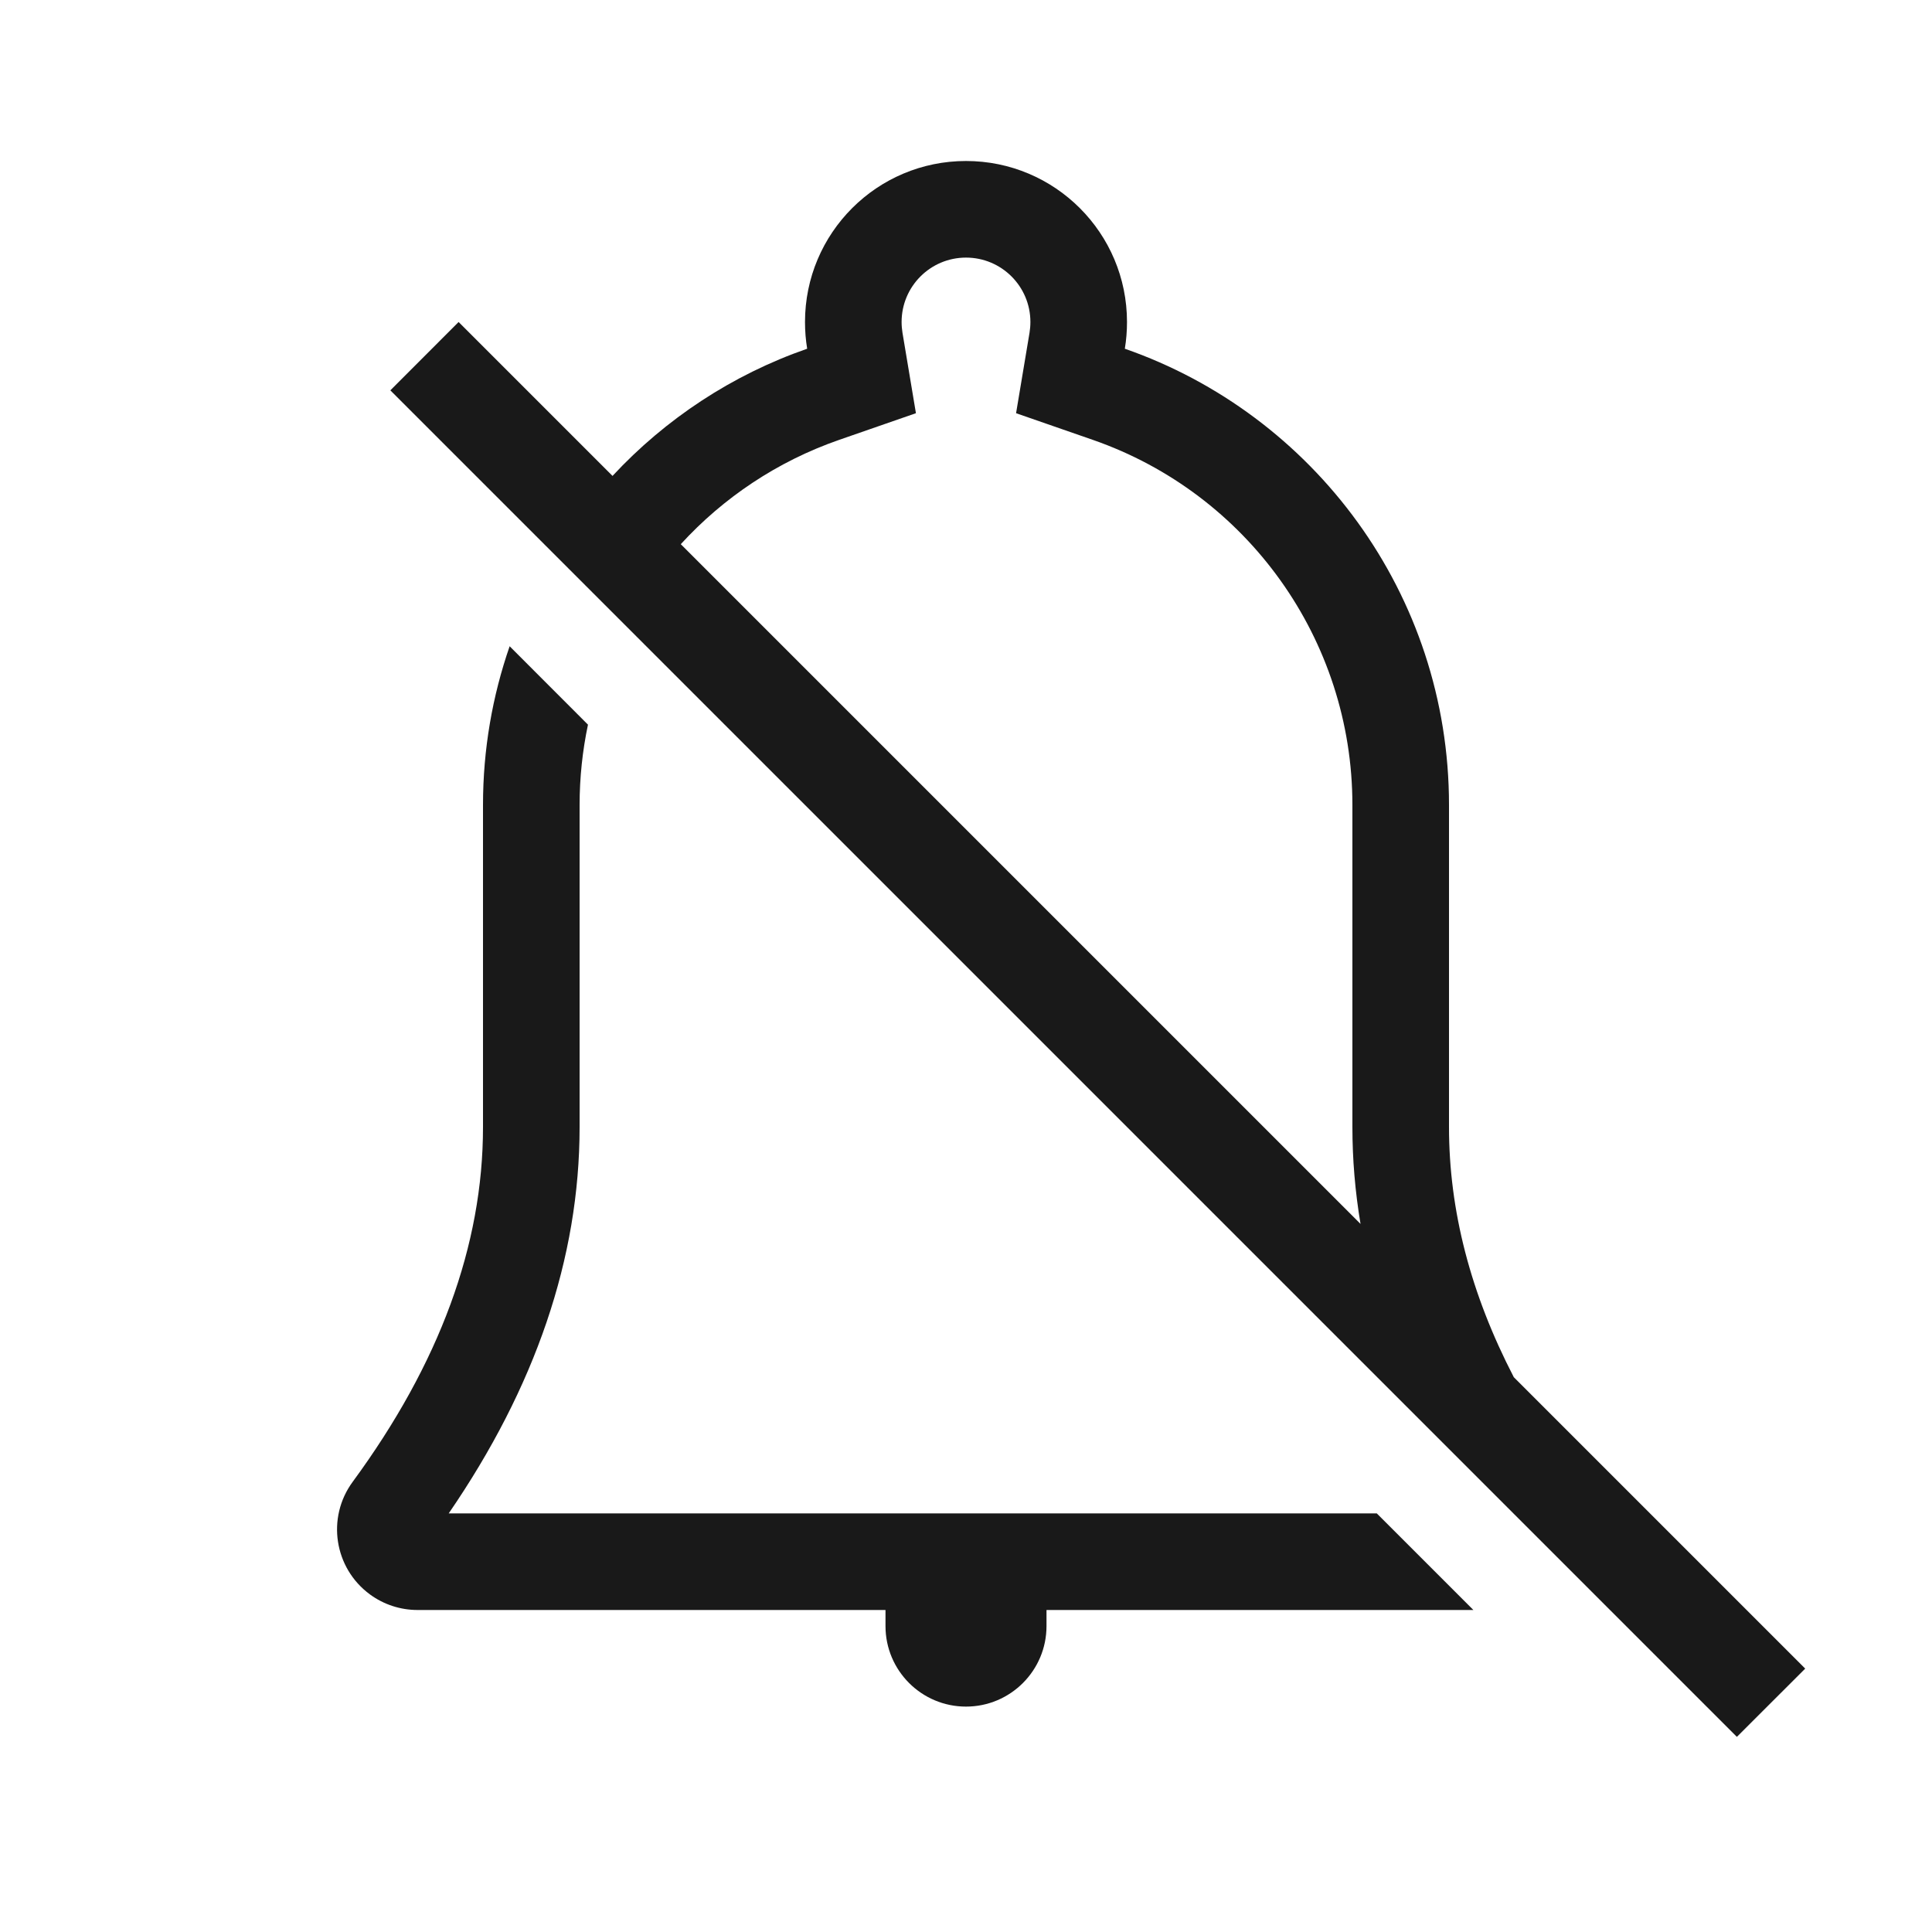
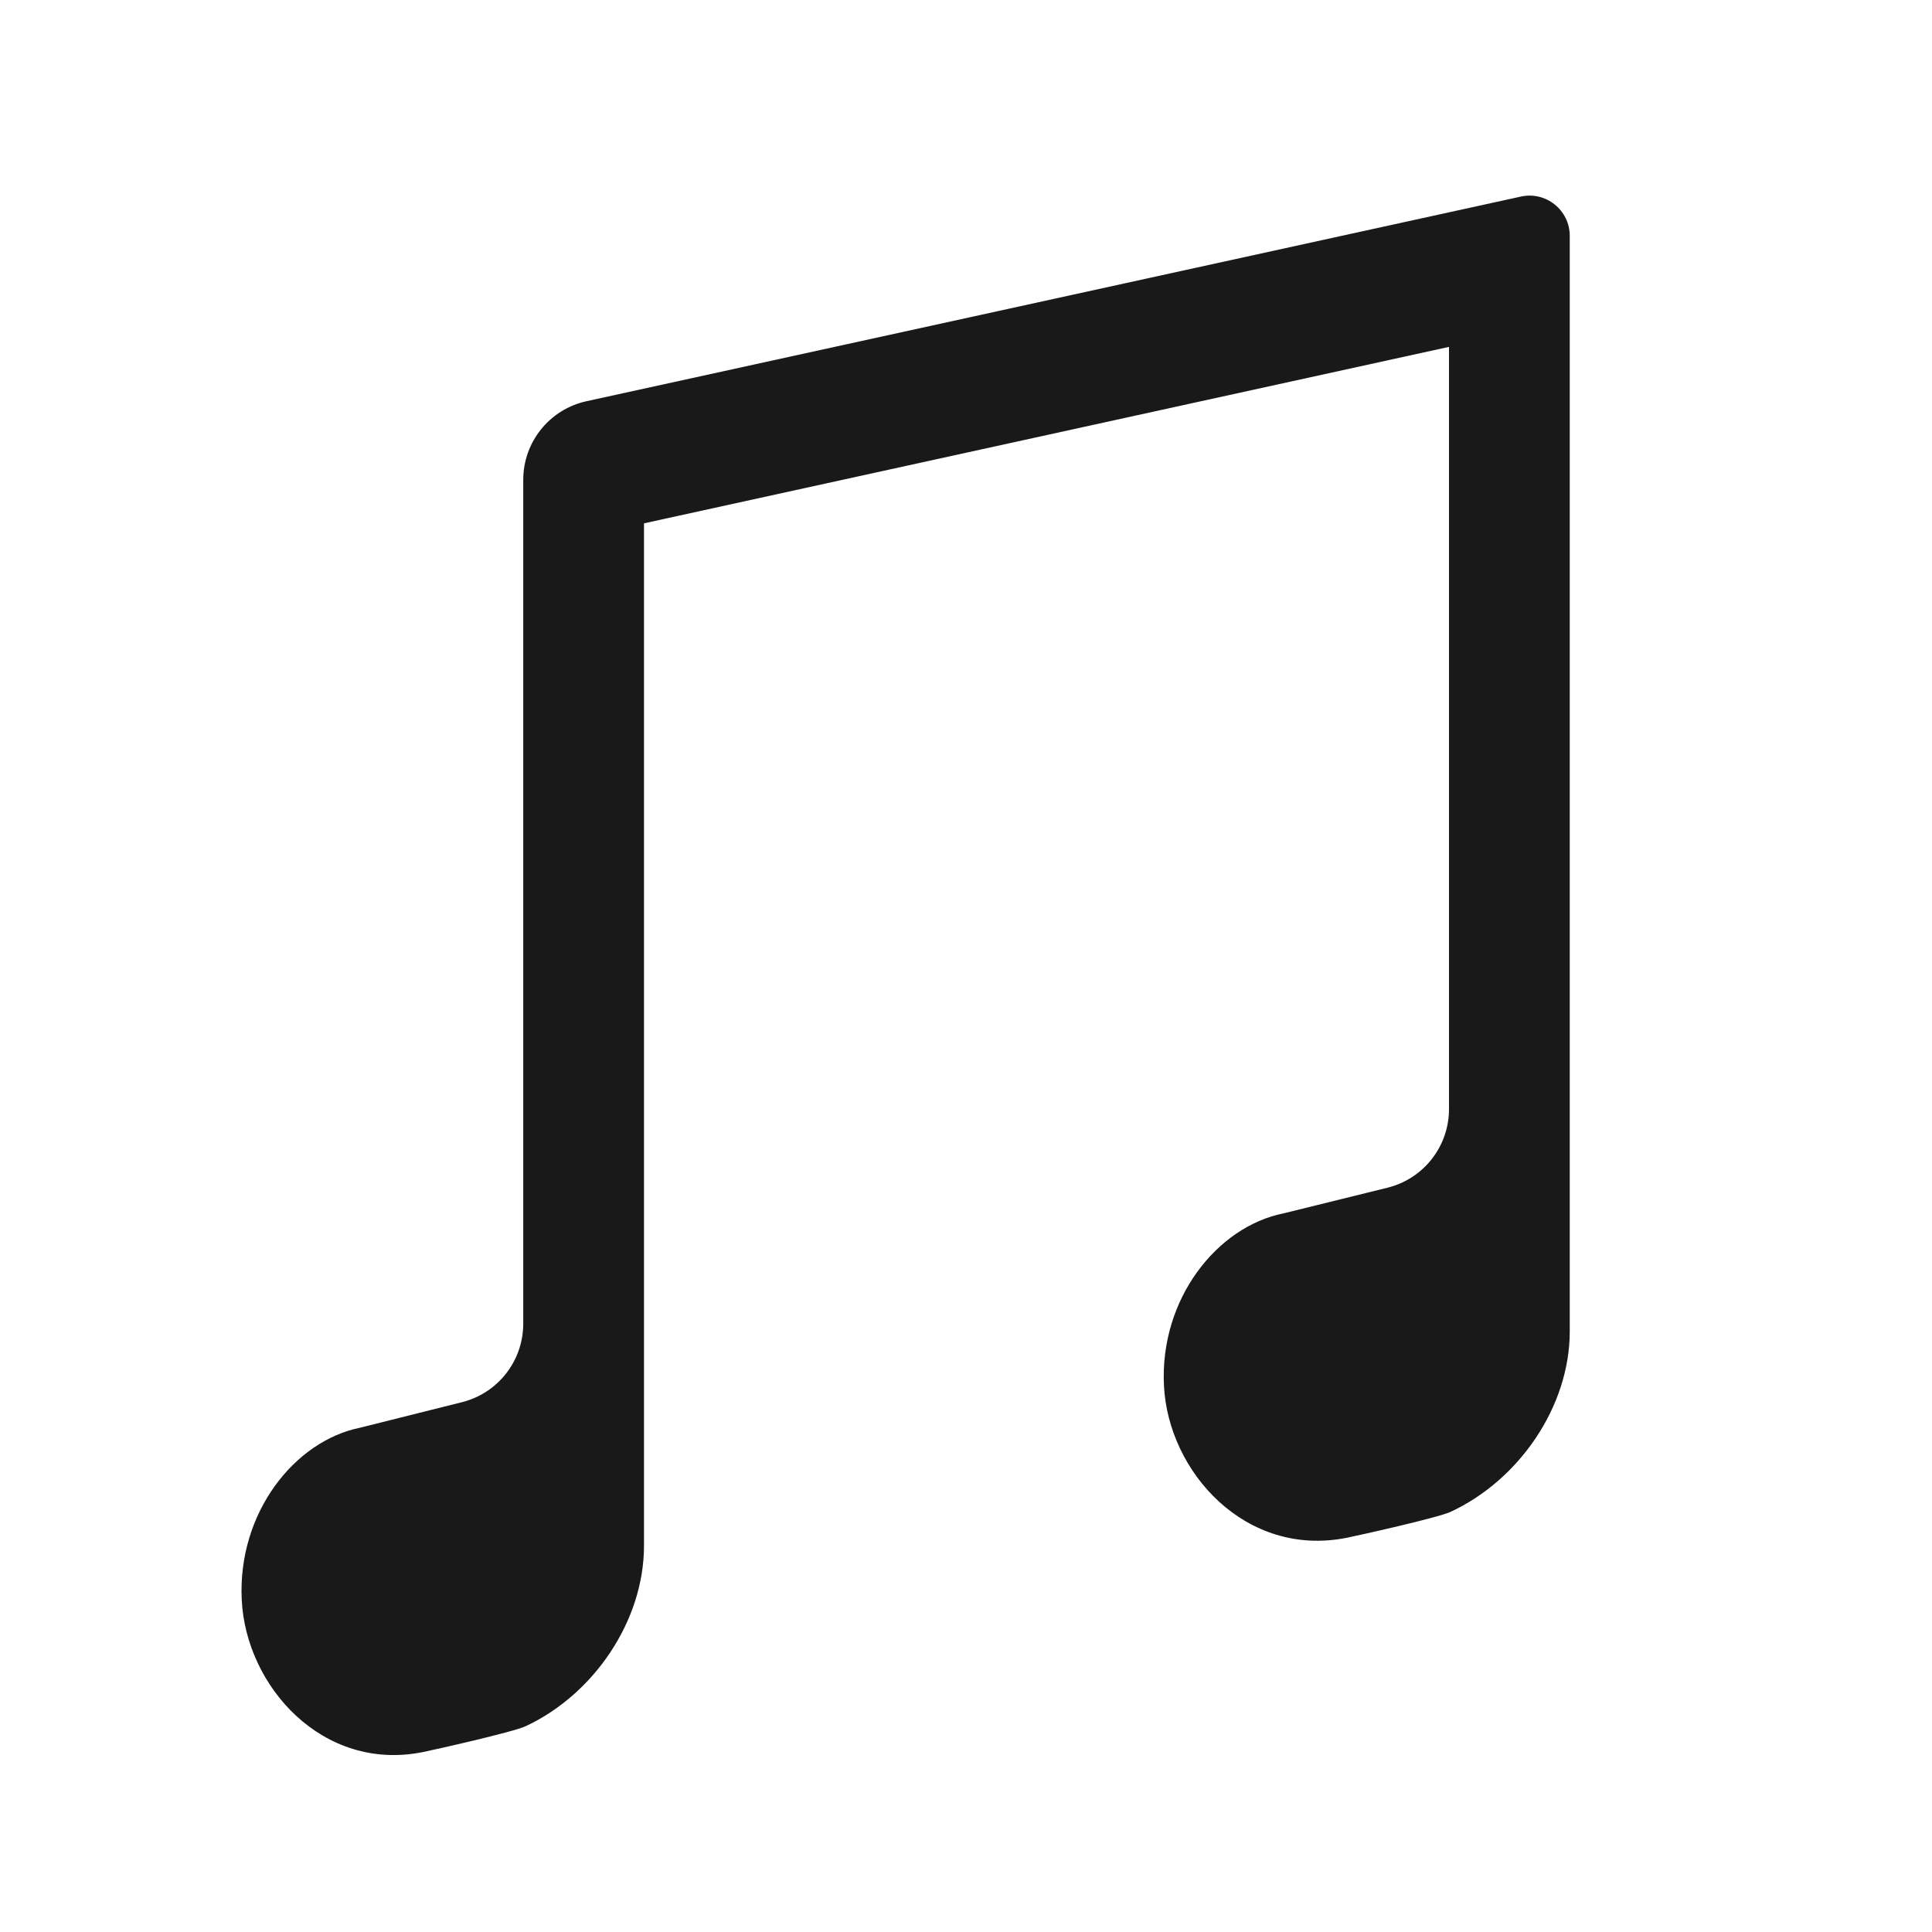
<svg xmlns="http://www.w3.org/2000/svg" width="24" height="24" viewBox="0 0 24 24" fill="none">
-   <path fill-rule="evenodd" clip-rule="evenodd" d="M10 4C10 2.895 10.895 2 12 2C13.105 2 14 2.895 14 4C14 4.113 13.991 4.224 13.973 4.332C16.317 5.148 18 7.377 18 10V14C18 15.036 18.268 16.072 18.805 17.108L22.425 20.728L21.576 21.576L19.608 19.608L17.829 17.829L7.756 7.756L6.876 6.876L4.849 4.849L5.697 4L7.609 5.912C8.267 5.204 9.095 4.656 10.027 4.332C10.009 4.224 10 4.113 10 4ZM16.8 14C16.8 14.403 16.834 14.804 16.901 15.204L8.457 6.76C8.985 6.183 9.655 5.732 10.422 5.465L11.378 5.133L11.211 4.134C11.204 4.09 11.2 4.046 11.2 4C11.2 3.558 11.558 3.2 12 3.2C12.442 3.2 12.8 3.558 12.8 4C12.8 4.046 12.796 4.09 12.789 4.134L12.622 5.133L13.578 5.465C15.491 6.131 16.8 7.941 16.8 10V14ZM6.331 8.028C6.117 8.646 6 9.309 6 10V14C6 15.469 5.46 16.939 4.381 18.408C4.054 18.853 4.15 19.479 4.595 19.806C4.766 19.932 4.974 20 5.187 20H11V20.2C11 20.752 11.448 21.2 12 21.2C12.552 21.2 13 20.752 13 20.2V20L18.303 20L17.103 18.8L12 18.8H5.574C6.648 17.235 7.2 15.63 7.2 14V10C7.2 9.659 7.236 9.325 7.304 9.002L6.331 8.028Z" fill="black" fill-opacity="0.9" />
+   <path fill-rule="evenodd" clip-rule="evenodd" d="M7.286 4.984C6.827 5.084 6.5 5.491 6.5 5.96V6.312V6.83V16.443C6.5 16.904 6.187 17.306 5.74 17.418L4.475 17.735C3.656 17.9 2.95 18.797 3.003 19.874C3.055 20.95 4.01 22.015 5.253 21.765C5.382 21.739 6.373 21.517 6.529 21.444C7.373 21.051 8 20.138 8 19.201V18.196V6.501L18 4.309V13.778C18 14.24 17.685 14.643 17.236 14.754L15.944 15.073C15.118 15.238 14.406 16.136 14.459 17.212C14.512 18.288 15.476 19.353 16.729 19.103C16.86 19.077 17.858 18.855 18.017 18.782C18.867 18.389 19.5 17.476 19.5 16.539V15.534V3.98V3.487V2.93C19.5 2.611 19.205 2.373 18.893 2.442L7.286 4.984Z" fill="black" fill-opacity="0.9" />
</svg>
